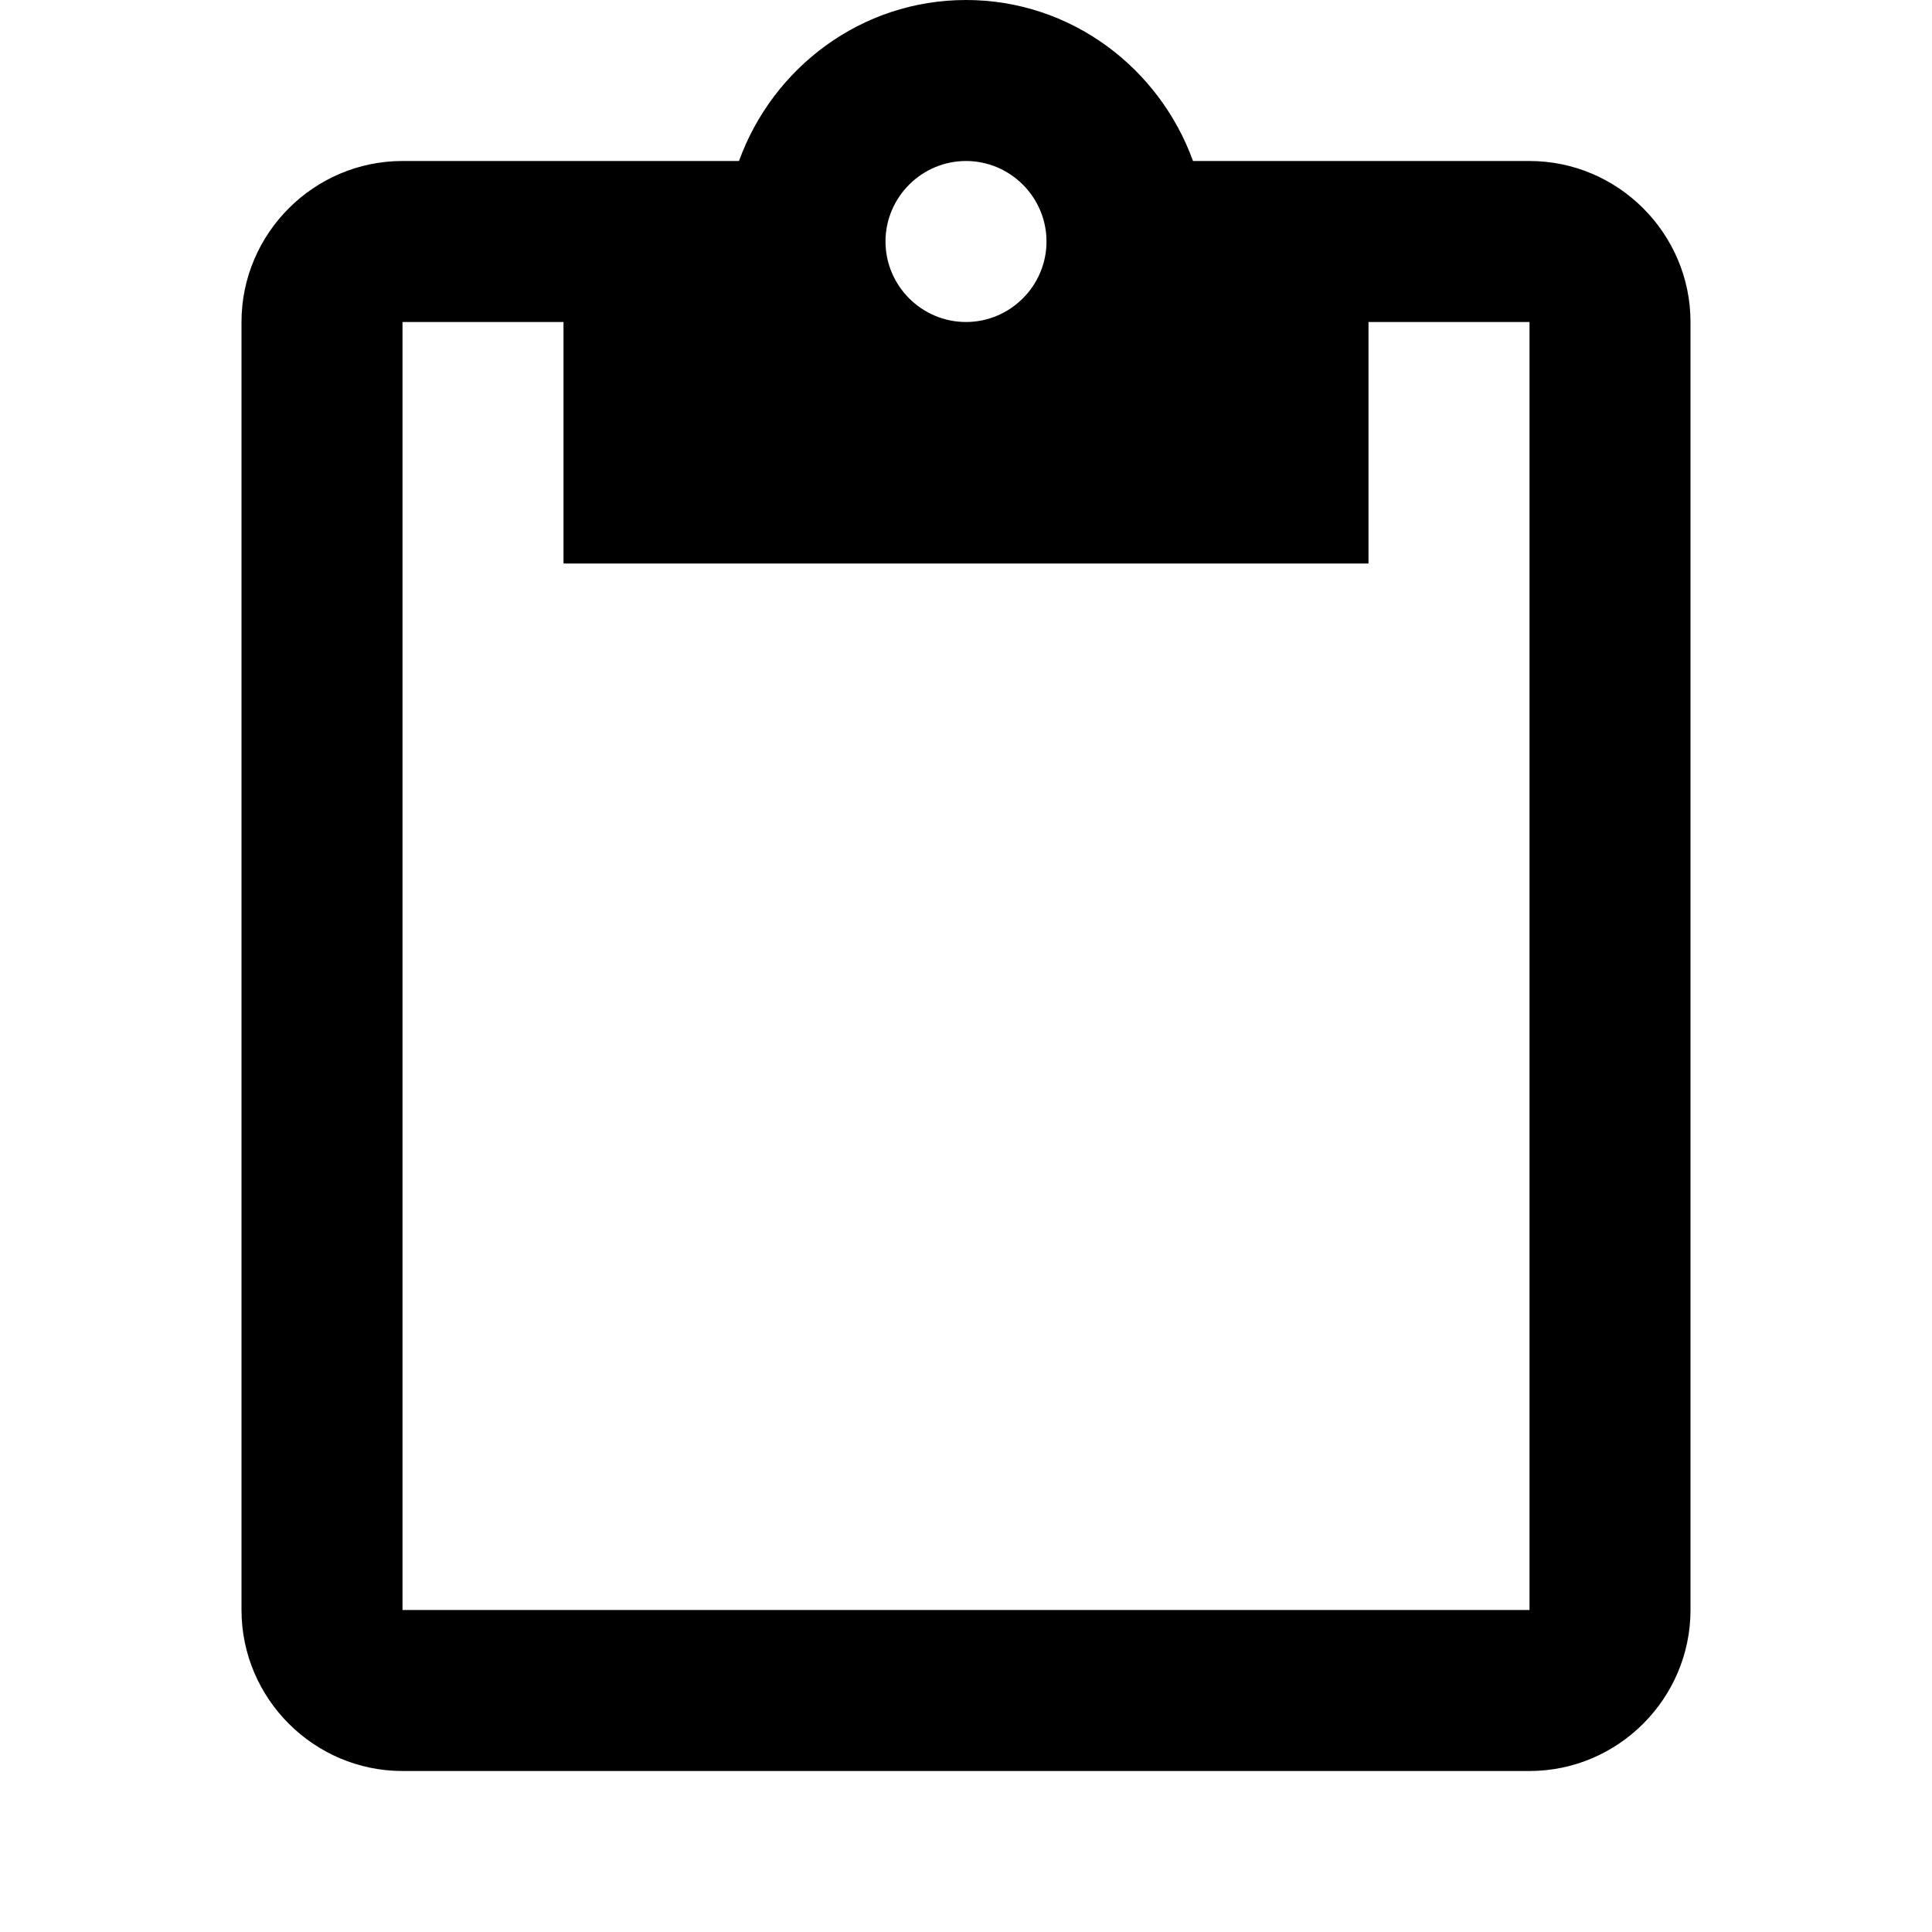
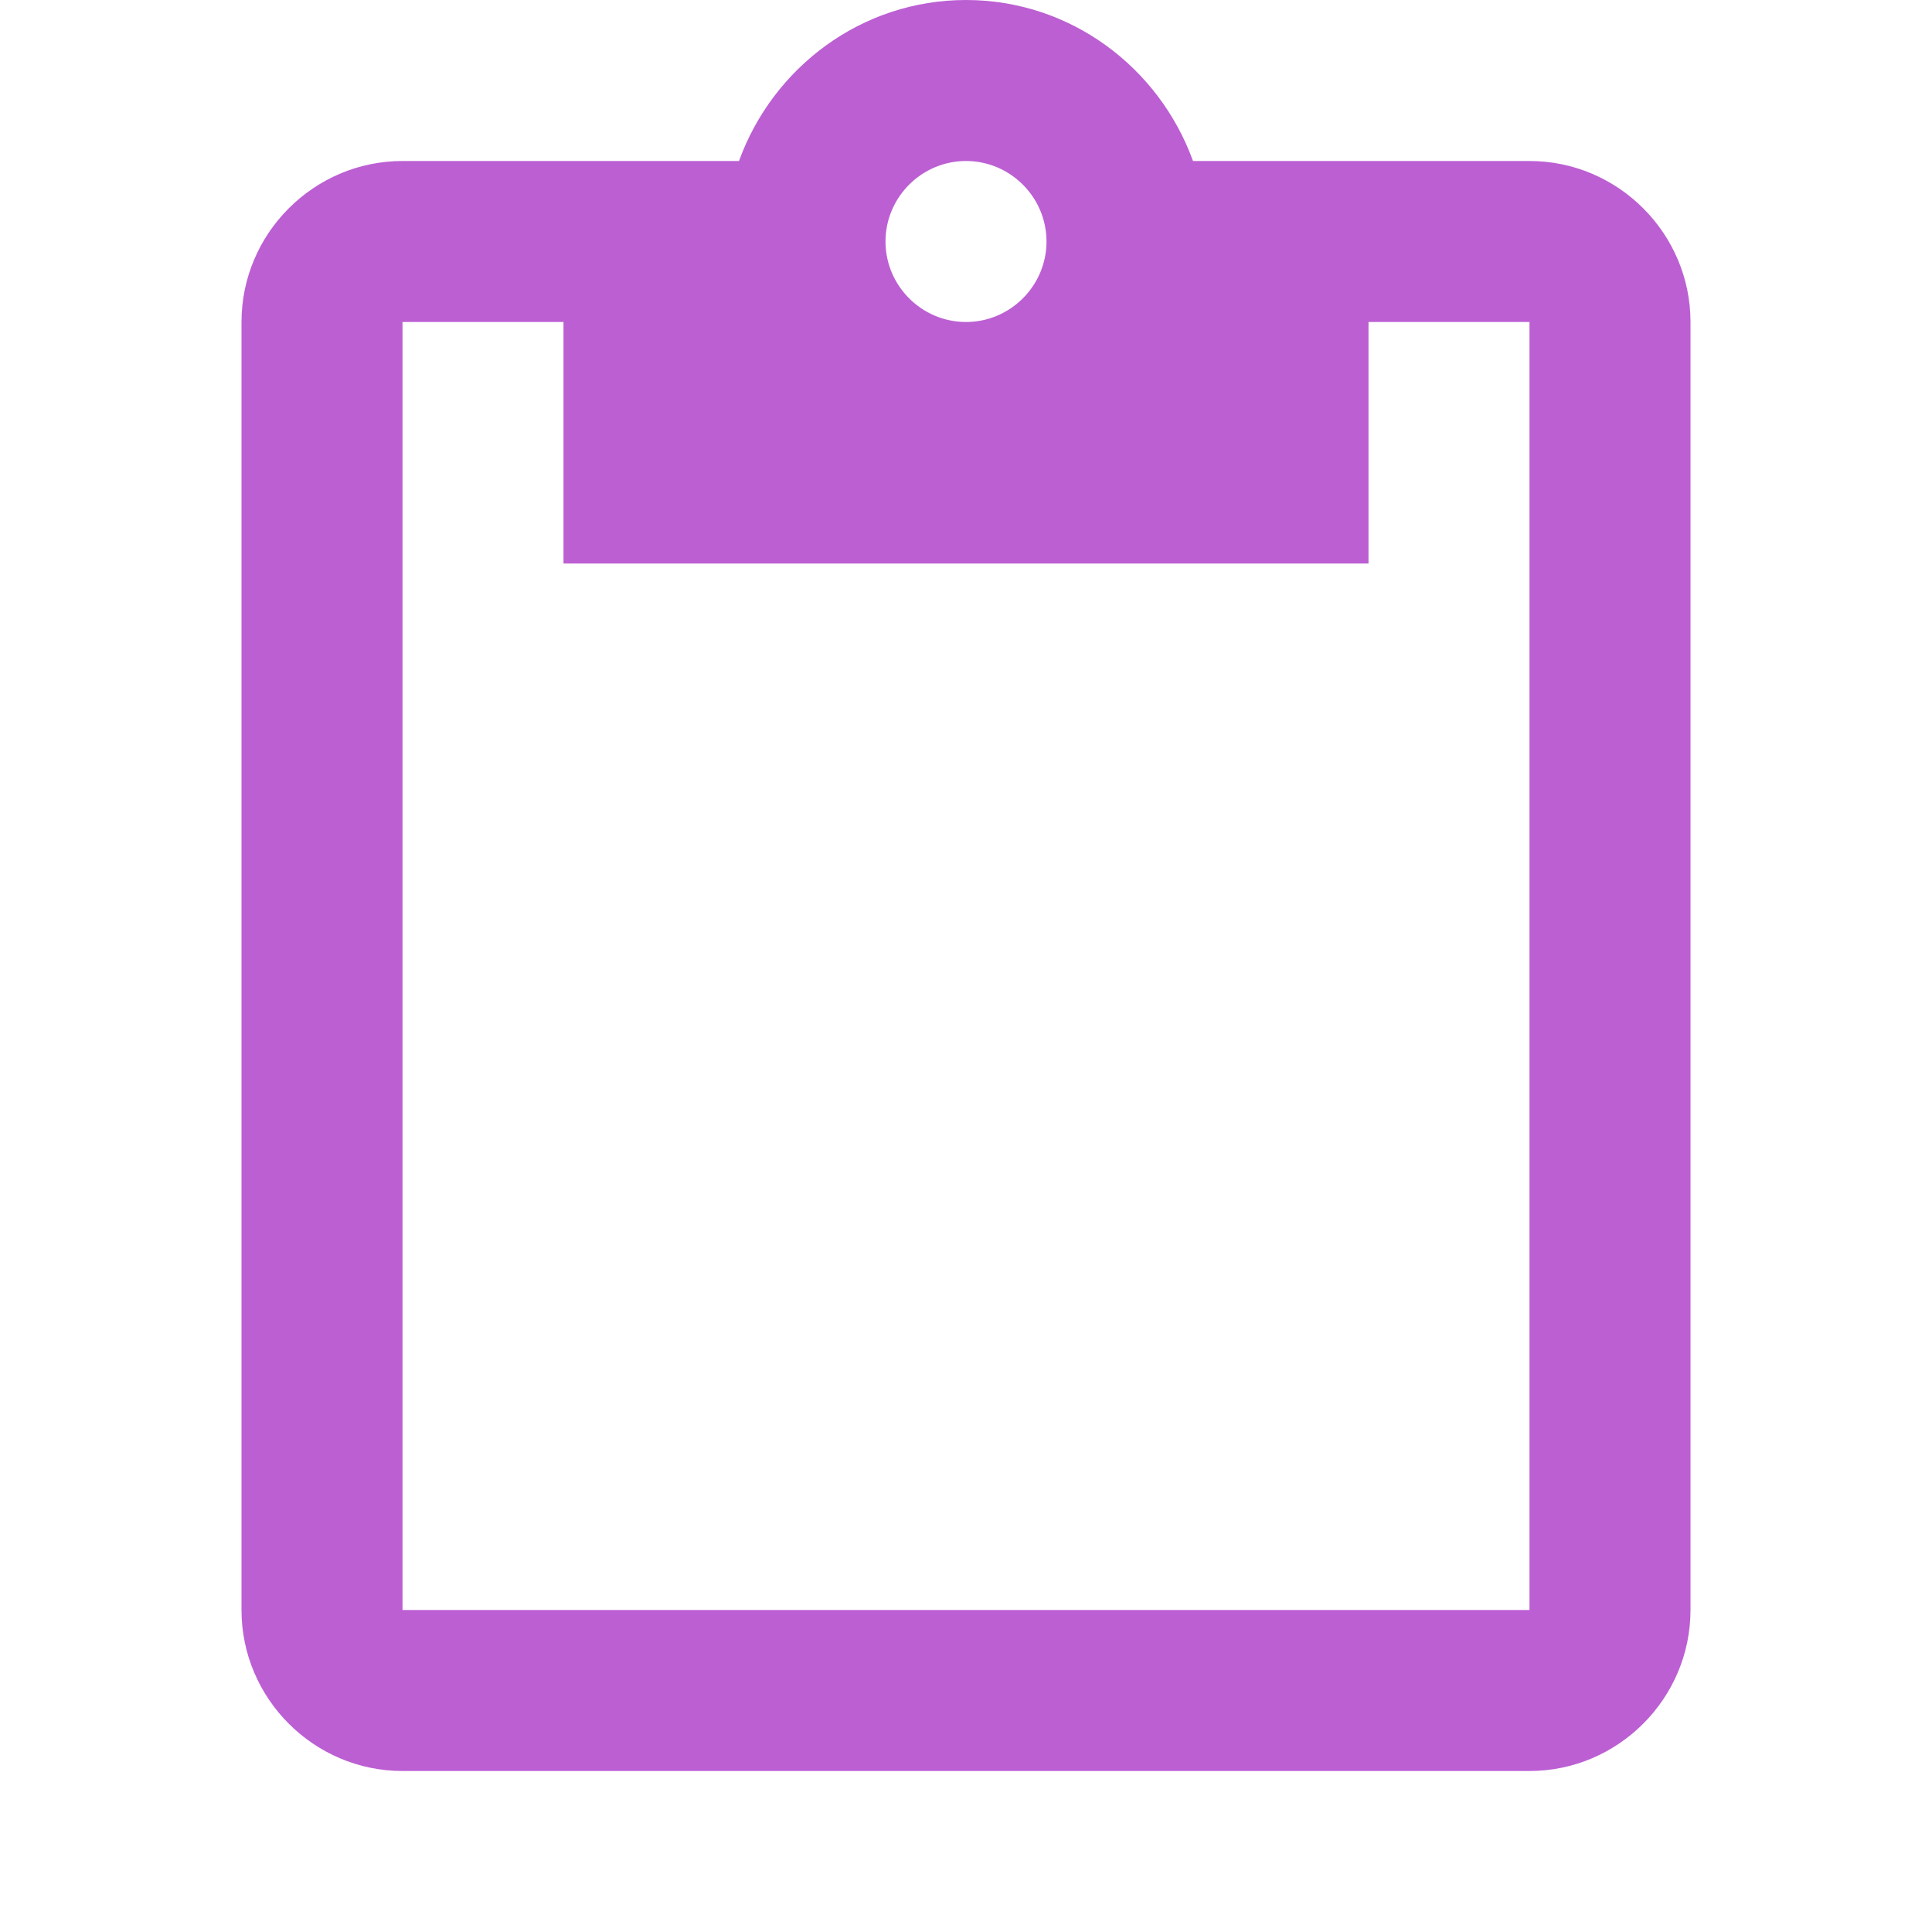
<svg xmlns="http://www.w3.org/2000/svg" height="24" viewBox="0 0 24 24" width="24">
  <path d="M0 0h24v24H0z" fill="none" />
-   <path d="M19 2h-4.18C14.4.84 13.3 0 12 0c-1.3 0-2.4.84-2.82 2H5c-1.1 0-2 .9-2 2v16c0 1.1.9 2 2 2h14c1.1 0 2-.9 2-2V4c0-1.1-.9-2-2-2zm-7 0c.55 0 1 .45 1 1s-.45 1-1 1-1-.45-1-1 .45-1 1-1zm7 18H5V4h2v3h10V4h2v16z" />
+   <path d="M19 2h-4.18C14.4.84 13.3 0 12 0c-1.3 0-2.4.84-2.82 2H5c-1.1 0-2 .9-2 2v16c0 1.1.9 2 2 2h14c1.1 0 2-.9 2-2V4c0-1.1-.9-2-2-2zm-7 0c.55 0 1 .45 1 1s-.45 1-1 1-1-.45-1-1 .45-1 1-1zm7 18H5V4h2v3h10V4h2v16z" style="fill:#bc5fd3" />
</svg>
